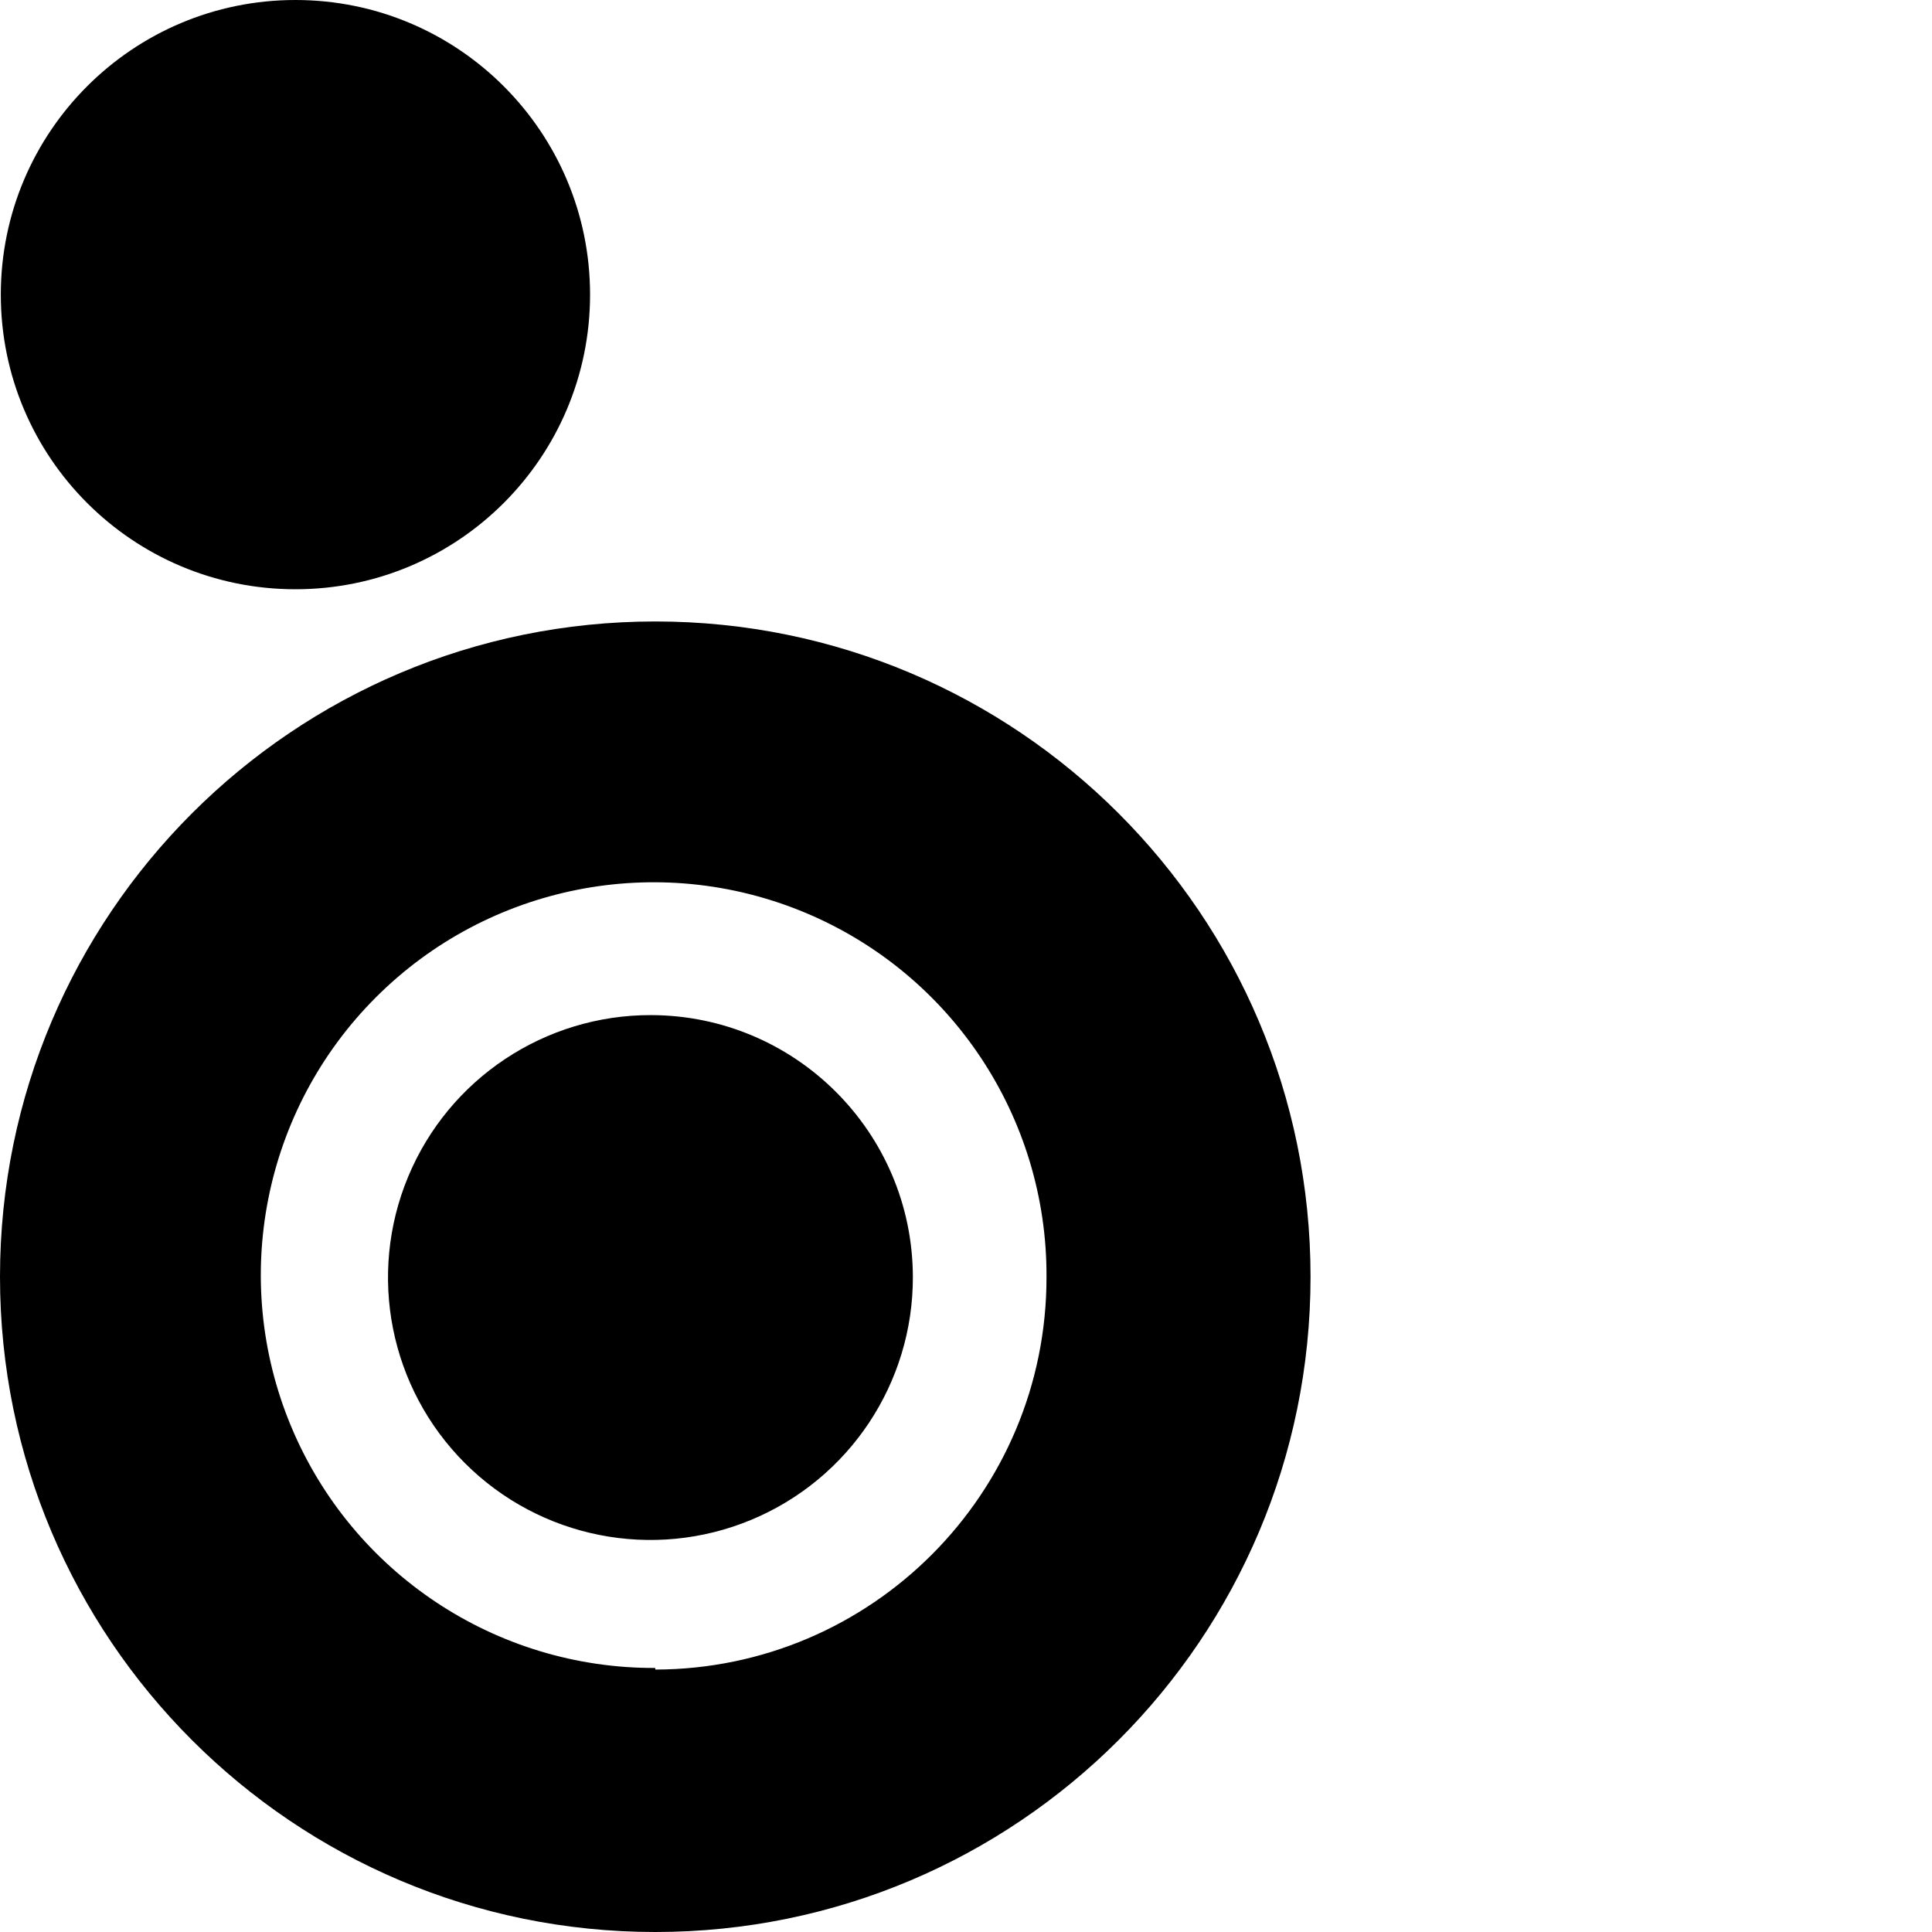
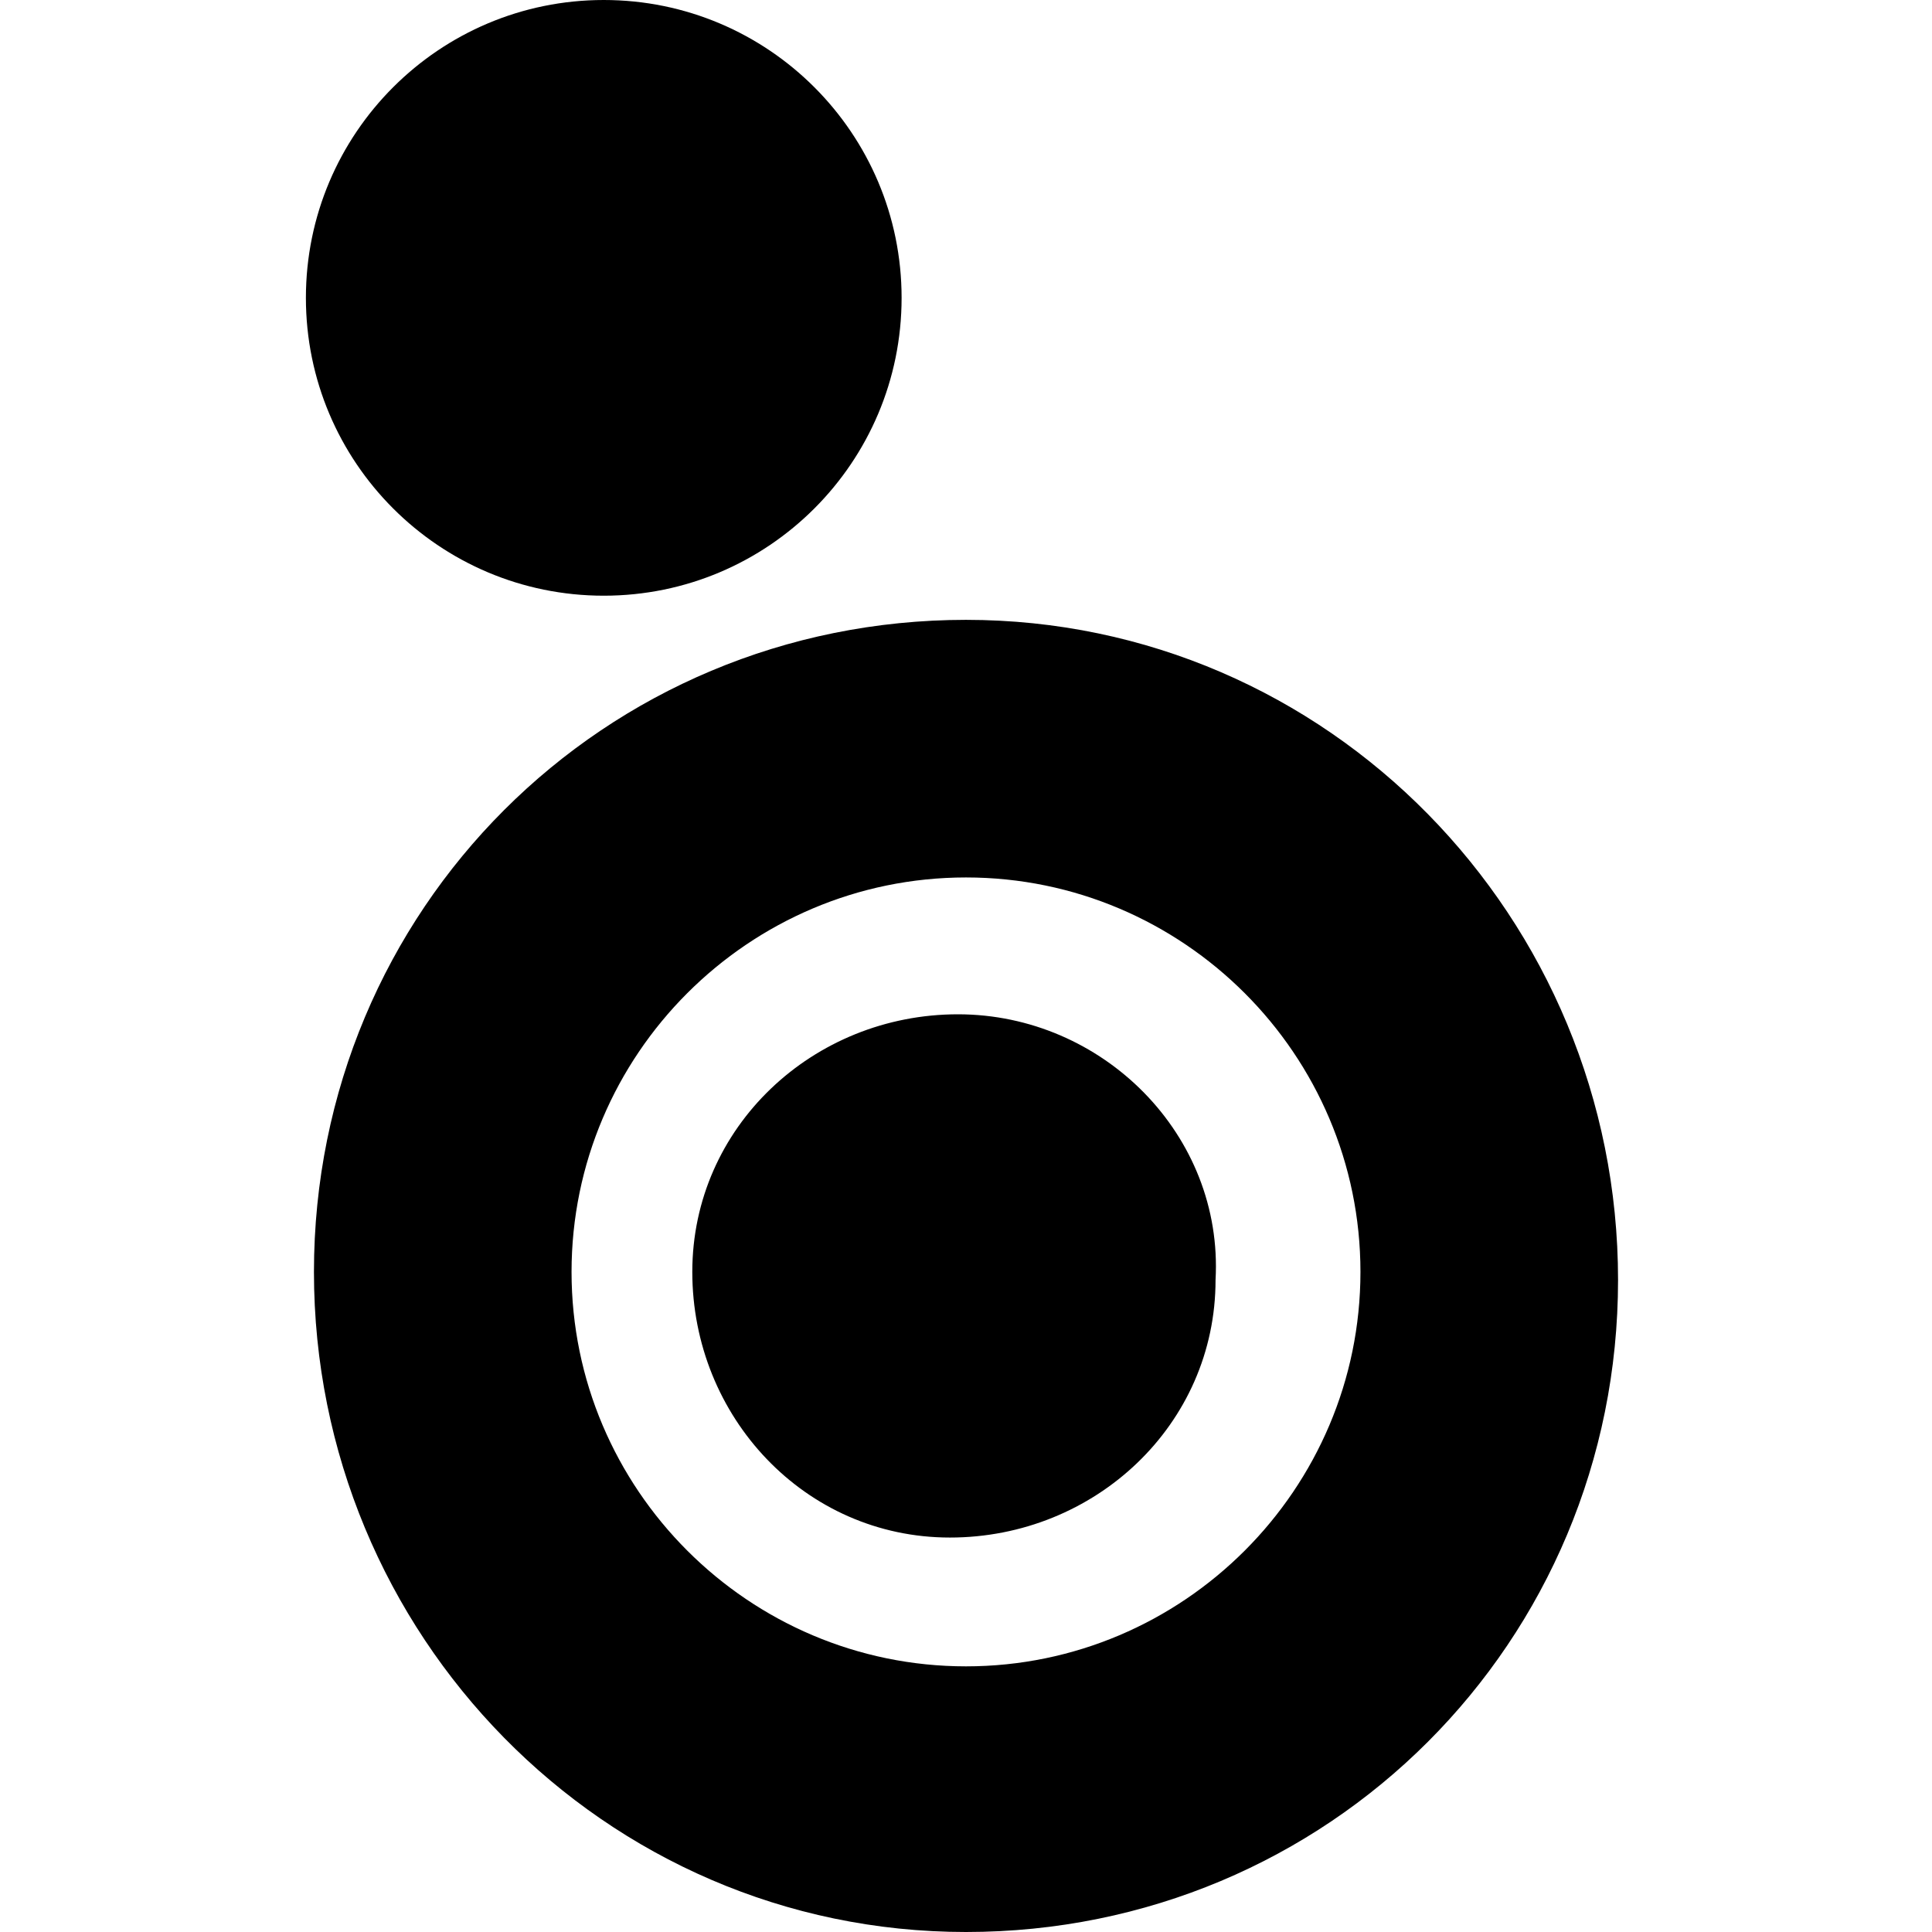
- <svg xmlns="http://www.w3.org/2000/svg" width="24" height="24" viewBox="0 0 24 24">
+ <svg xmlns="http://www.w3.org/2000/svg" viewBox="0 0 24 24" width="24" height="24">
  <g id="bond-logo">
-     <path d="M8.14,7.72a8.14,8.14,0,1,0,8.14,8.14A8.14,8.14,0,0,0,8.14,7.72Zm0,13A4.88,4.88,0,1,1,13,15.86,4.87,4.87,0,0,1,8.14,20.74Z" />
-     <circle cx="3.67" cy="3.66" r="3.66" />
-     <path d="M8.09,12.61a3.26,3.26,0,1,0,3.25,3.25A3.26,3.26,0,0,0,8.09,12.61Z" />
+     <path d="M12 7.7c-4.5 0-8.1 3.6-8.1 8.1S7.5 24 12 24s8.1-3.6 8.1-8.1-3.6-8.2-8.1-8.2zm0 13c-2.7 0-4.9-2.2-4.9-4.9s2.2-4.9 4.9-4.9 4.9 2.2 4.9 4.9-2.2 4.9-4.9 4.9z" />
+     <circle cx="7.5" cy="3.7" r="3.7" />
+     <path d="M11.9 12.6c-1.8 0-3.3 1.4-3.3 3.2s1.4 3.3 3.2 3.3 3.3-1.4 3.3-3.2c.1-1.8-1.4-3.3-3.2-3.3z" />
  </g>
</svg>
